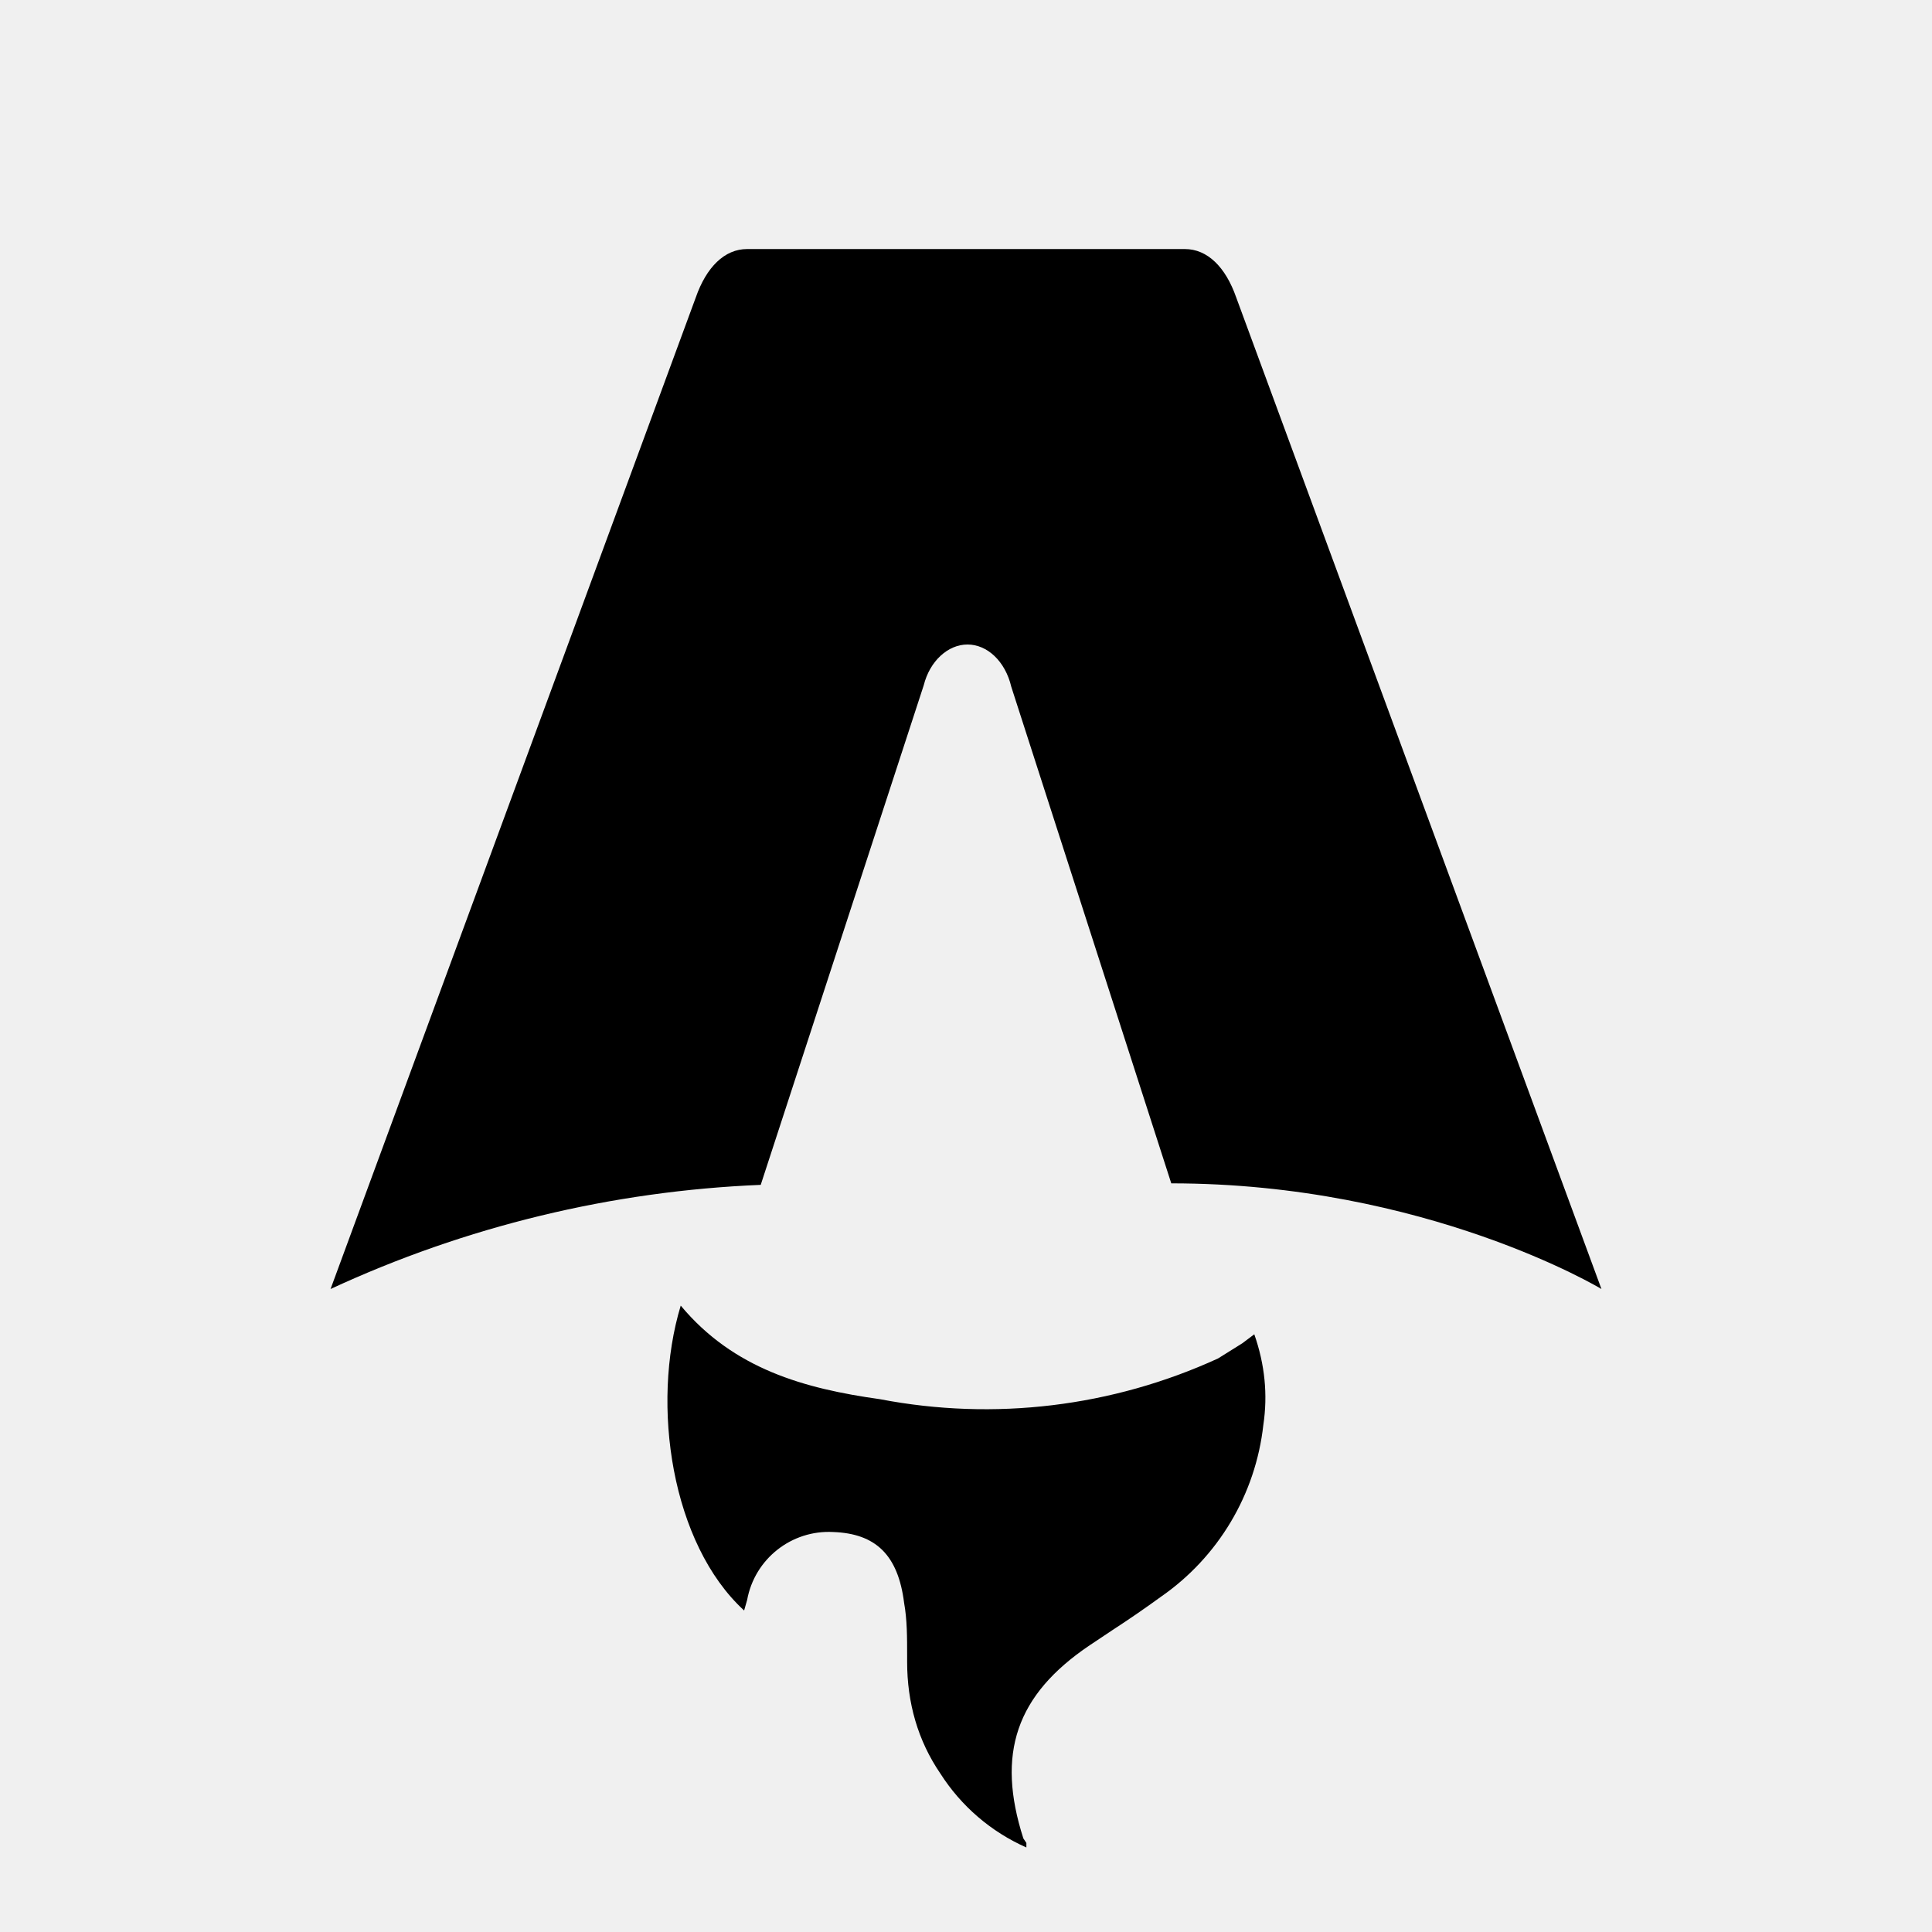
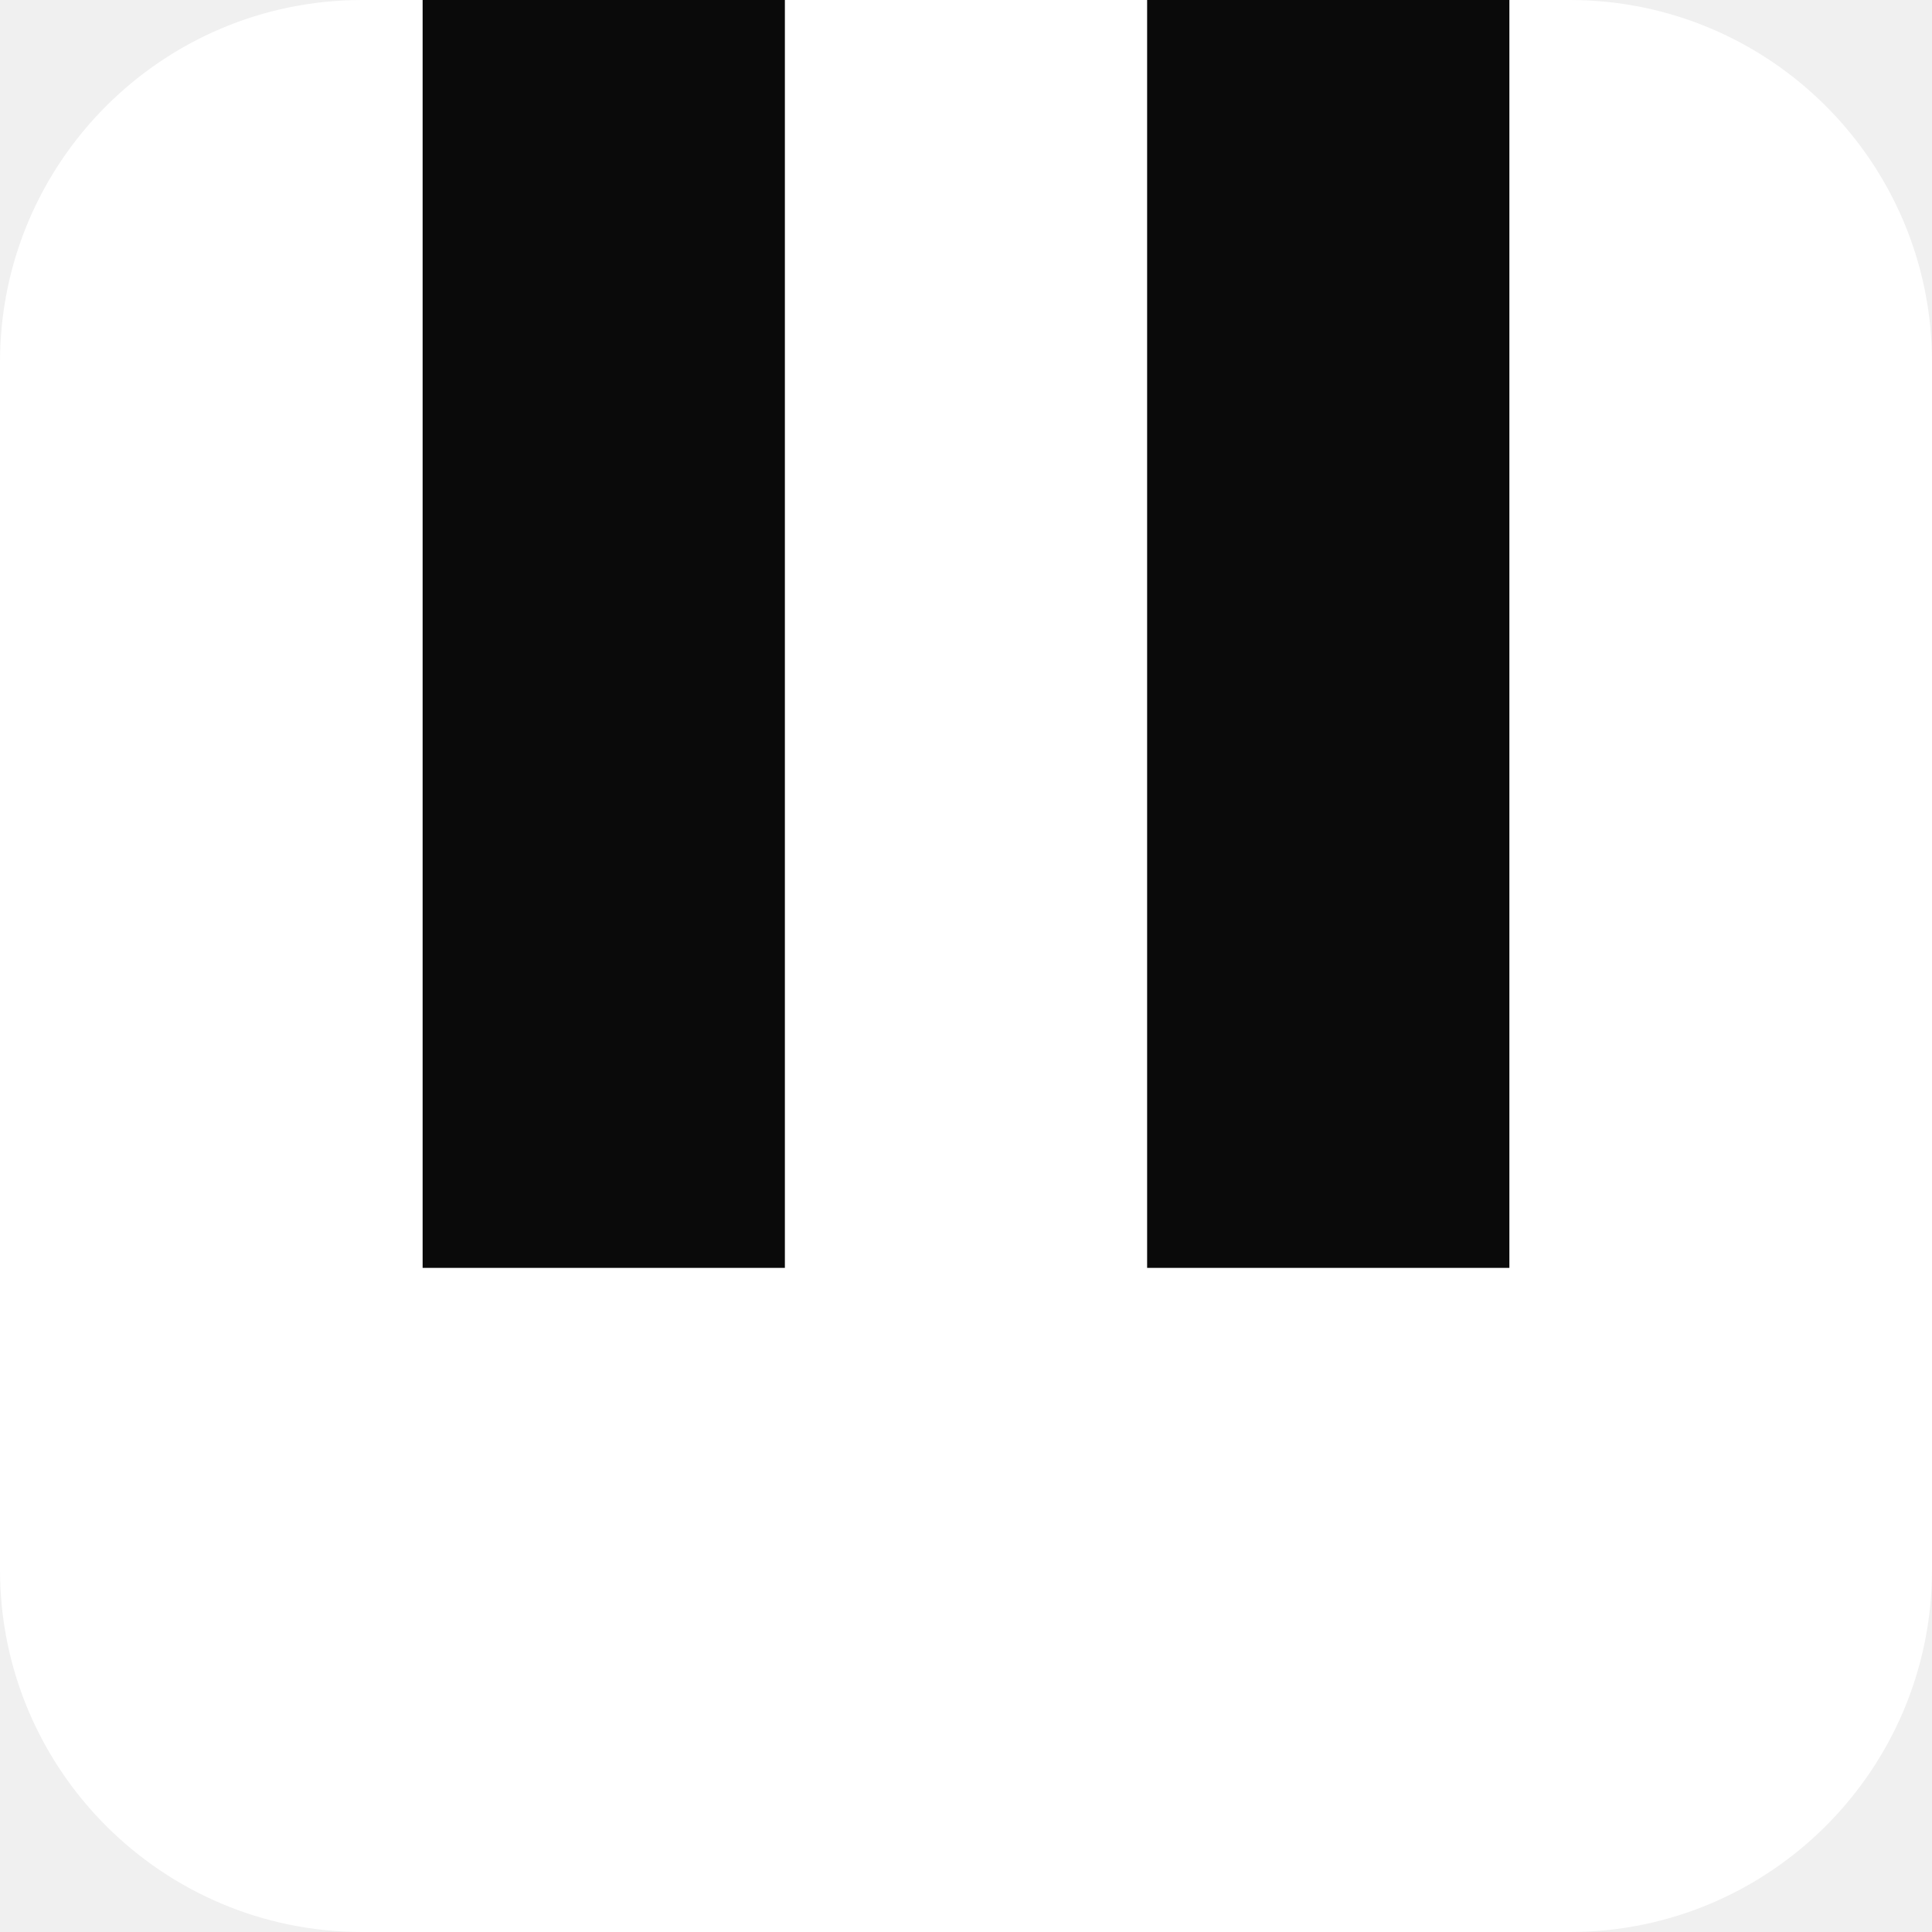
- <svg xmlns="http://www.w3.org/2000/svg" fill="none" viewBox="0 0 128 128">
-   <path d="M50.4 78.5a75.1 75.1 0 0 0-28.5 6.9l24.2-65.7c.7-2 1.9-3.2 3.4-3.2h29c1.5 0 2.7 1.2 3.4 3.2l24.2 65.7s-11.6-7-28.5-7L67 45.5c-.4-1.7-1.6-2.8-2.9-2.8-1.3 0-2.5 1.1-2.9 2.7L50.4 78.5Zm-1.1 28.2Zm-4.2-20.2c-2 6.6-.6 15.8 4.2 20.2a17.5 17.5 0 0 1 .2-.7 5.5 5.5 0 0 1 5.7-4.5c2.8.1 4.3 1.5 4.7 4.7.2 1.1.2 2.3.2 3.5v.4c0 2.7.7 5.2 2.2 7.4a13 13 0 0 0 5.7 4.9v-.3l-.2-.3c-1.8-5.6-.5-9.5 4.4-12.8l1.5-1a73 73 0 0 0 3.2-2.2 16 16 0 0 0 6.8-11.4c.3-2 .1-4-.6-6l-.8.6-1.6 1a37 37 0 0 1-22.4 2.7c-5-.7-9.7-2-13.2-6.2Z" />
-   <style>
-         path { fill: #000; }
-         @media (prefers-color-scheme: dark) {
-             path { fill: #FFF; }
-         }
-     </style>
+ <svg xmlns="http://www.w3.org/2000/svg" width="64" height="64" viewBox="0 0 64 64" fill="none">
+   <rect width="64" height="64" rx="12" fill="white" />
+   <rect x="14" width="12" height="42" fill="#0a0a0a" />
+   <rect x="38" width="12" height="42" fill="#0a0a0a" />
</svg>
